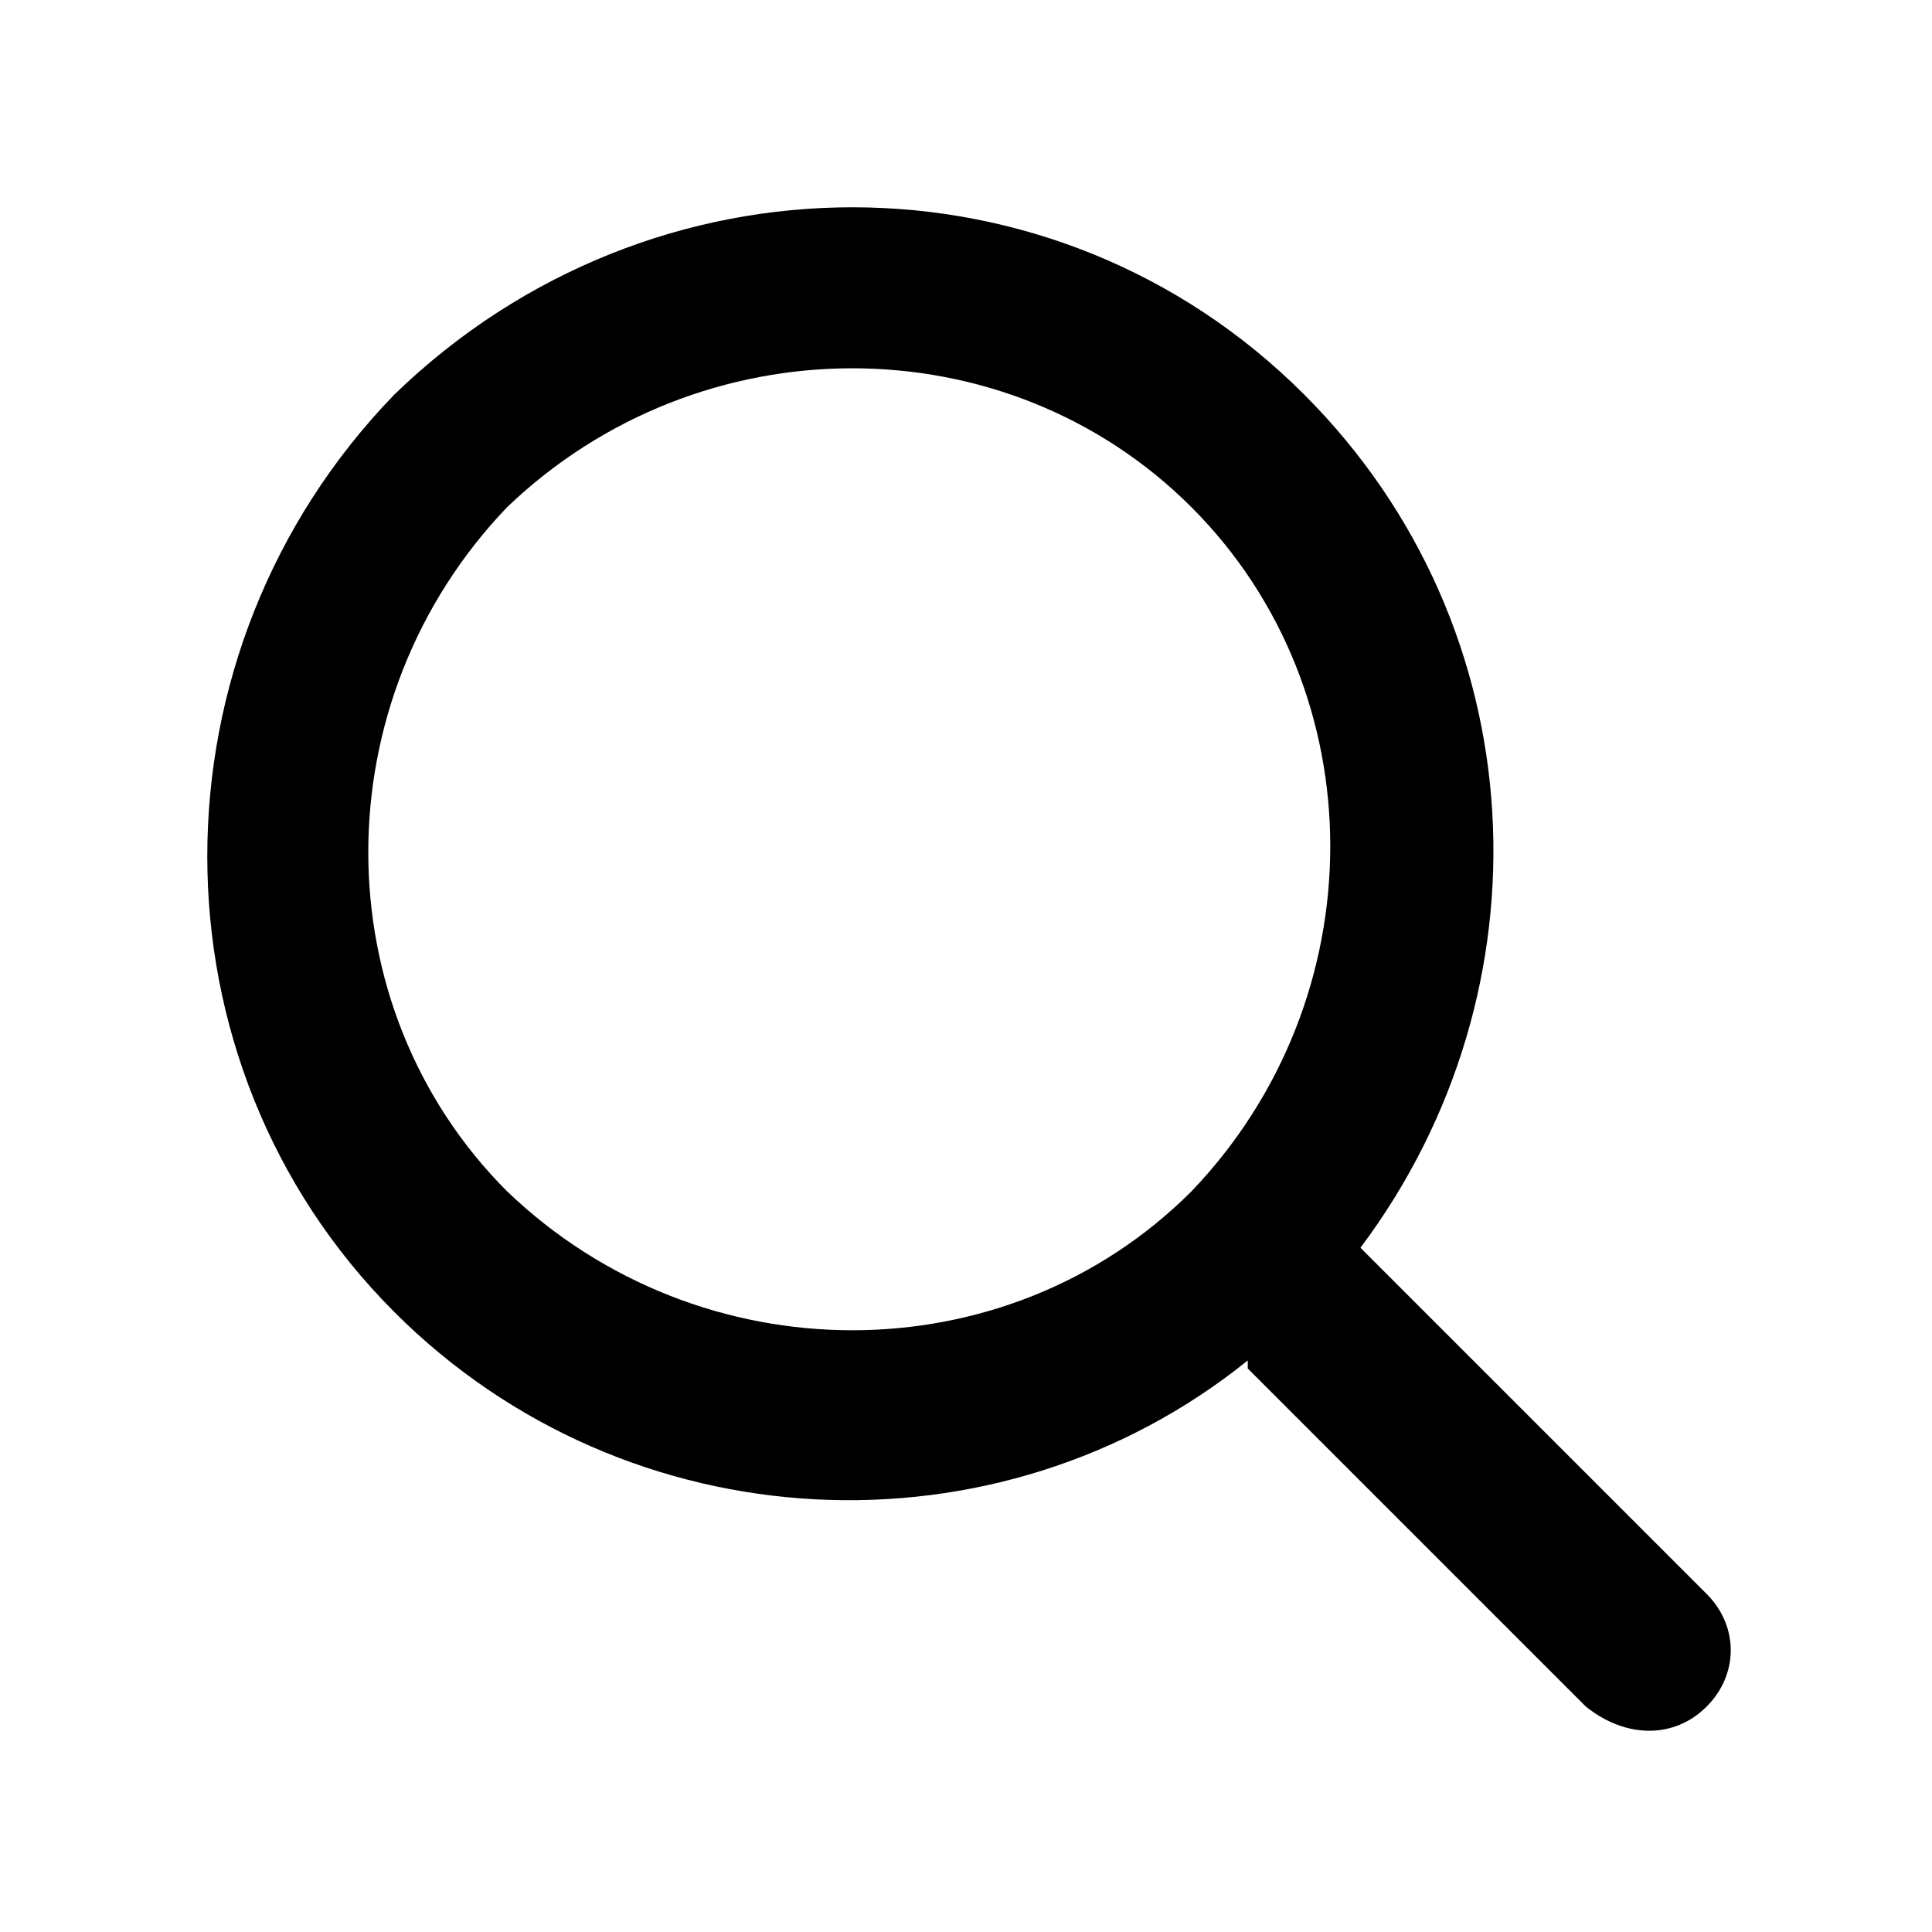
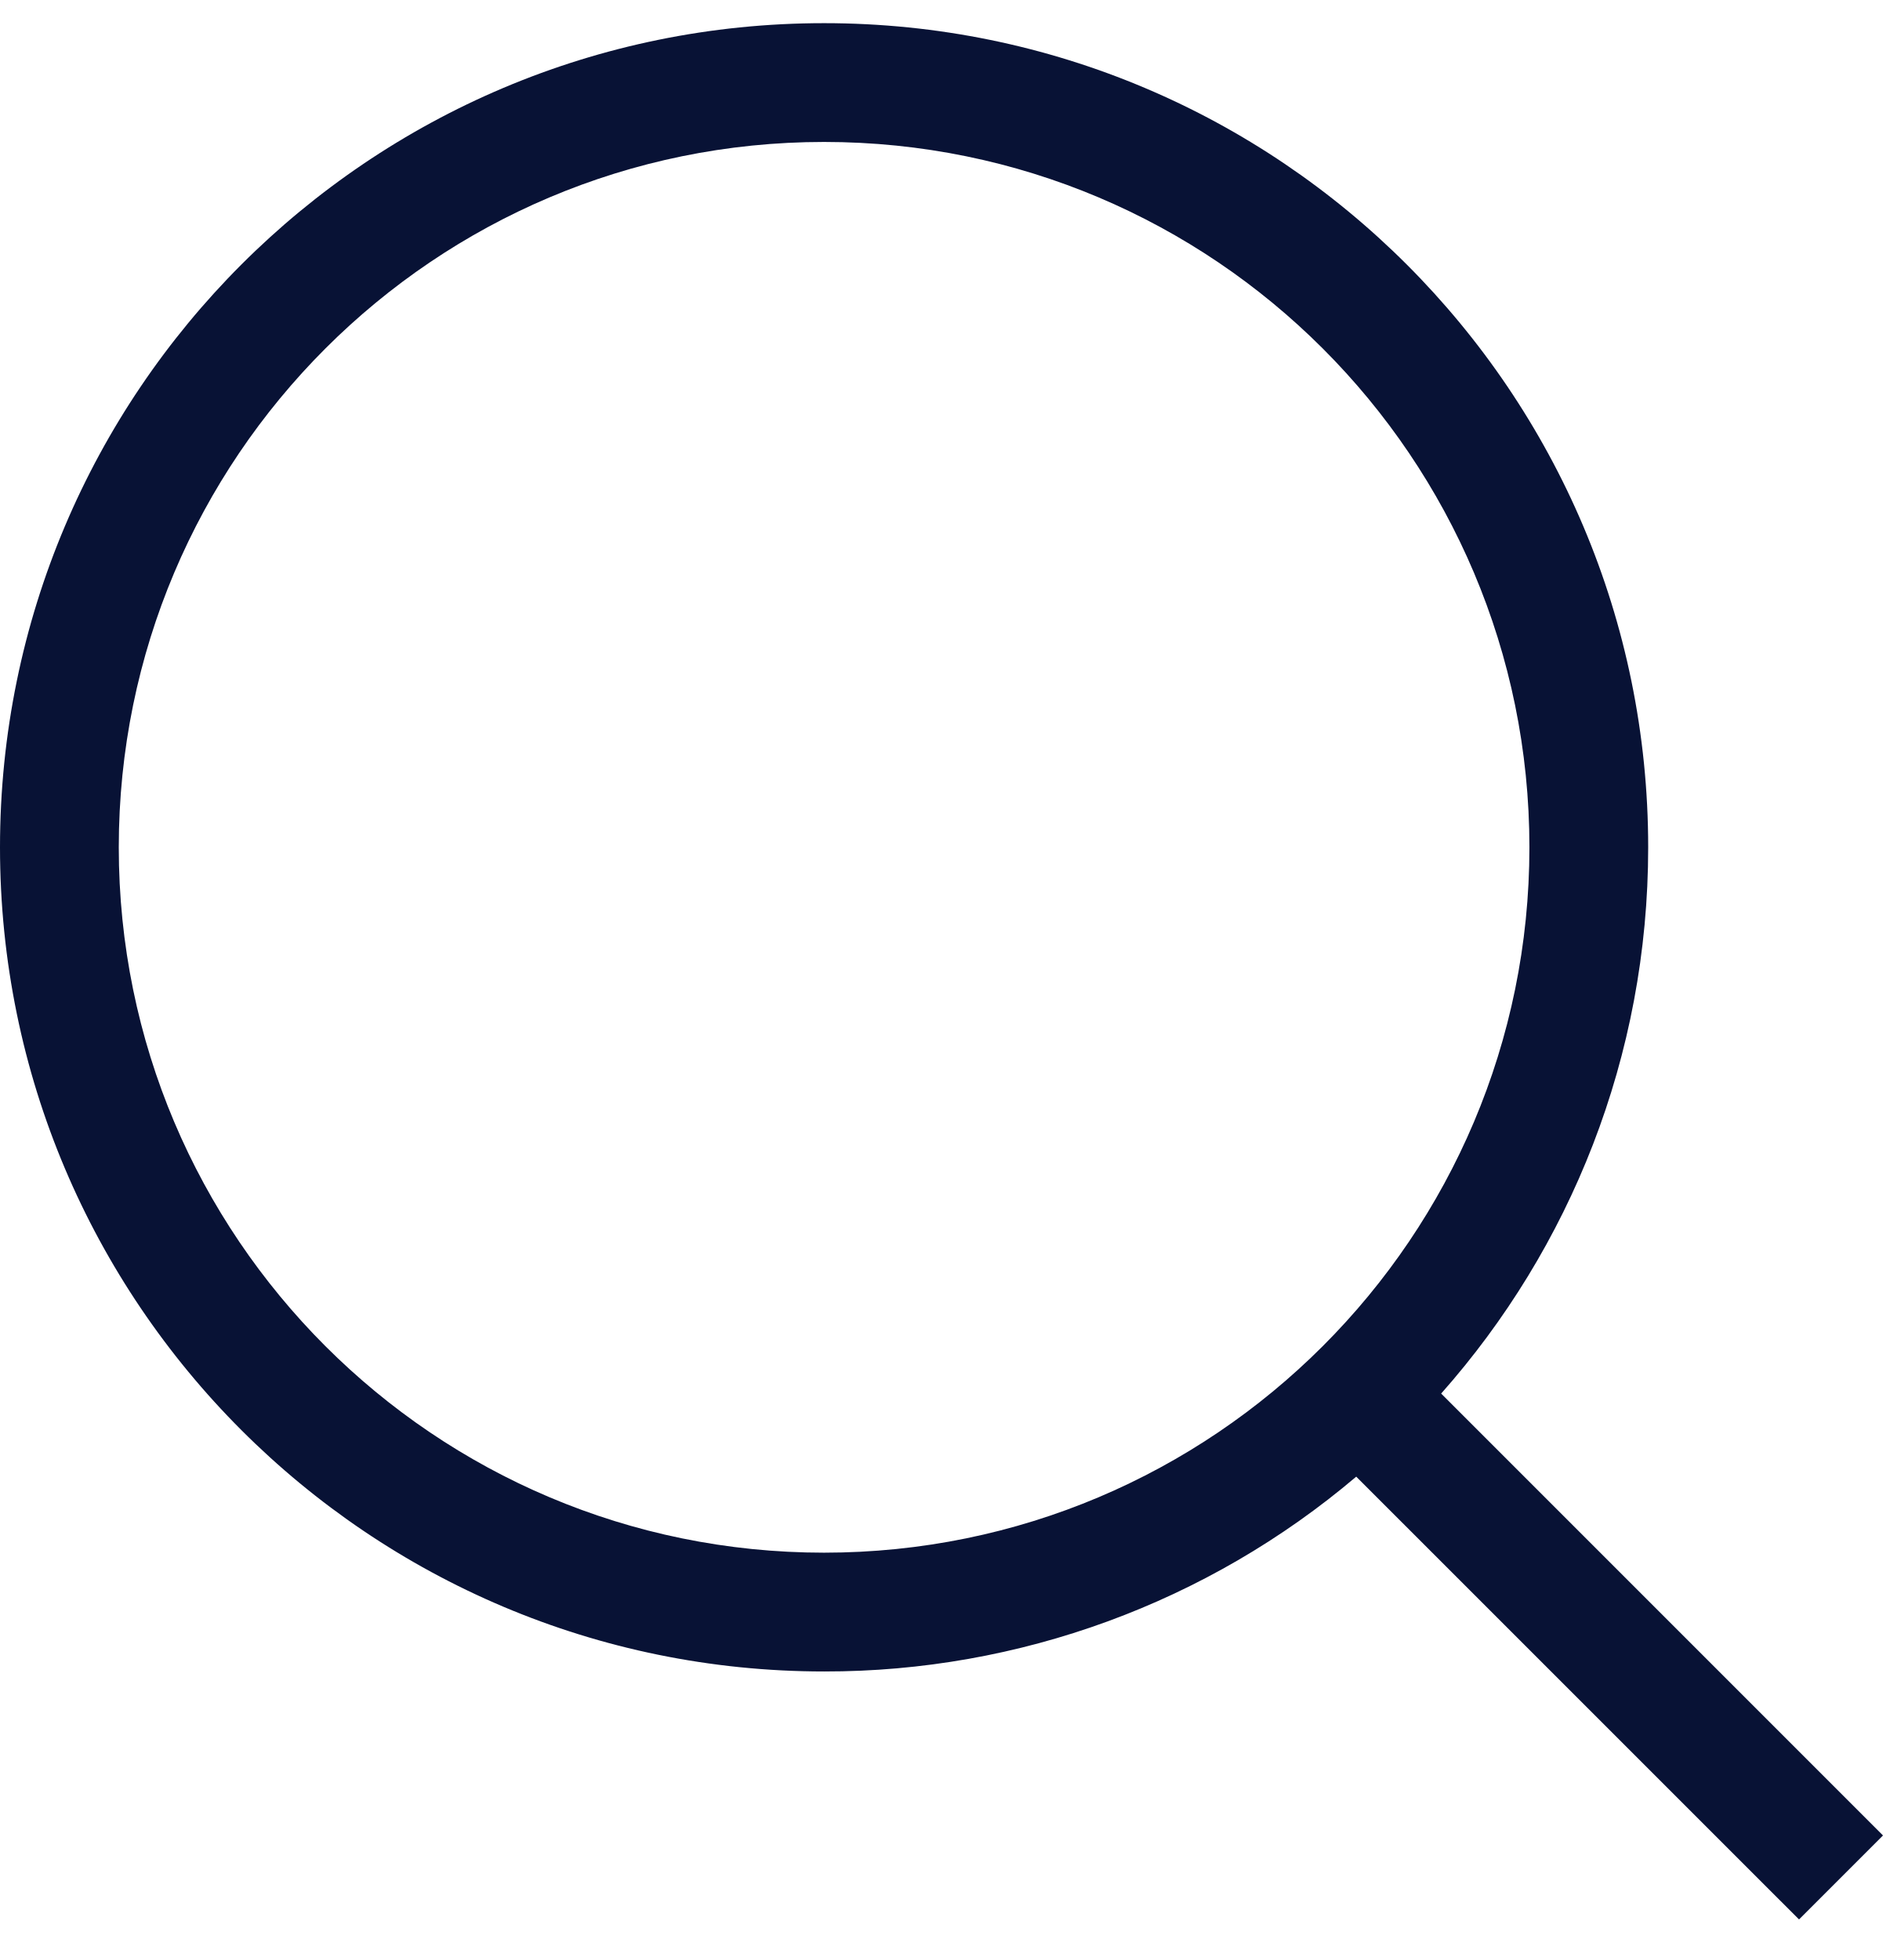
- <svg xmlns="http://www.w3.org/2000/svg" viewBox="0 0 24 24" width="24" height="24">
-   <path d="M16.9,15.5c2.4-3.2,2.2-7.7-0.7-10.6c-3.1-3.1-8.1-3.1-11.3,0c-3.1,3.2-3.1,8.3,0,11.4     c2.9,2.9,7.5,3.1,10.6,0.6c0,0.1,0,0.1,0,0.1l4.2,4.2c0.5,0.4,1.1,0.4,1.5,0c0.4-0.4,0.4-1,0-1.4L16.9,15.5     C16.9,15.5,16.9,15.5,16.9,15.5L16.9,15.5z M14.8,6.3c2.3,2.3,2.3,6.1,0,8.5c-2.3,2.3-6.1,2.3-8.5,0C4,12.5,4,8.7,6.3,6.3     C8.7,4,12.5,4,14.8,6.3z" />
+ <svg xmlns="http://www.w3.org/2000/svg" fill="none" viewBox="0 0 32 33">
+   <path fill="#081235" d="M13.876 2.39C7.317 2.39 2 7.707 2 14.266c0 6.56 5.317 11.876 11.876 11.876 6.56 0 11.877-5.317 11.877-11.876 0-6.559-5.318-11.876-11.877-11.876ZM0 14.266C0 6.603 6.213.39 13.876.39c7.664 0 13.877 6.213 13.877 13.876 0 3.528-1.317 6.749-3.486 9.197l7.44 7.44-1.414 1.414-7.456-7.455a13.821 13.821 0 0 1-8.96 3.28C6.212 28.142 0 21.93 0 14.266Z" clip-rule="evenodd" />
</svg>
